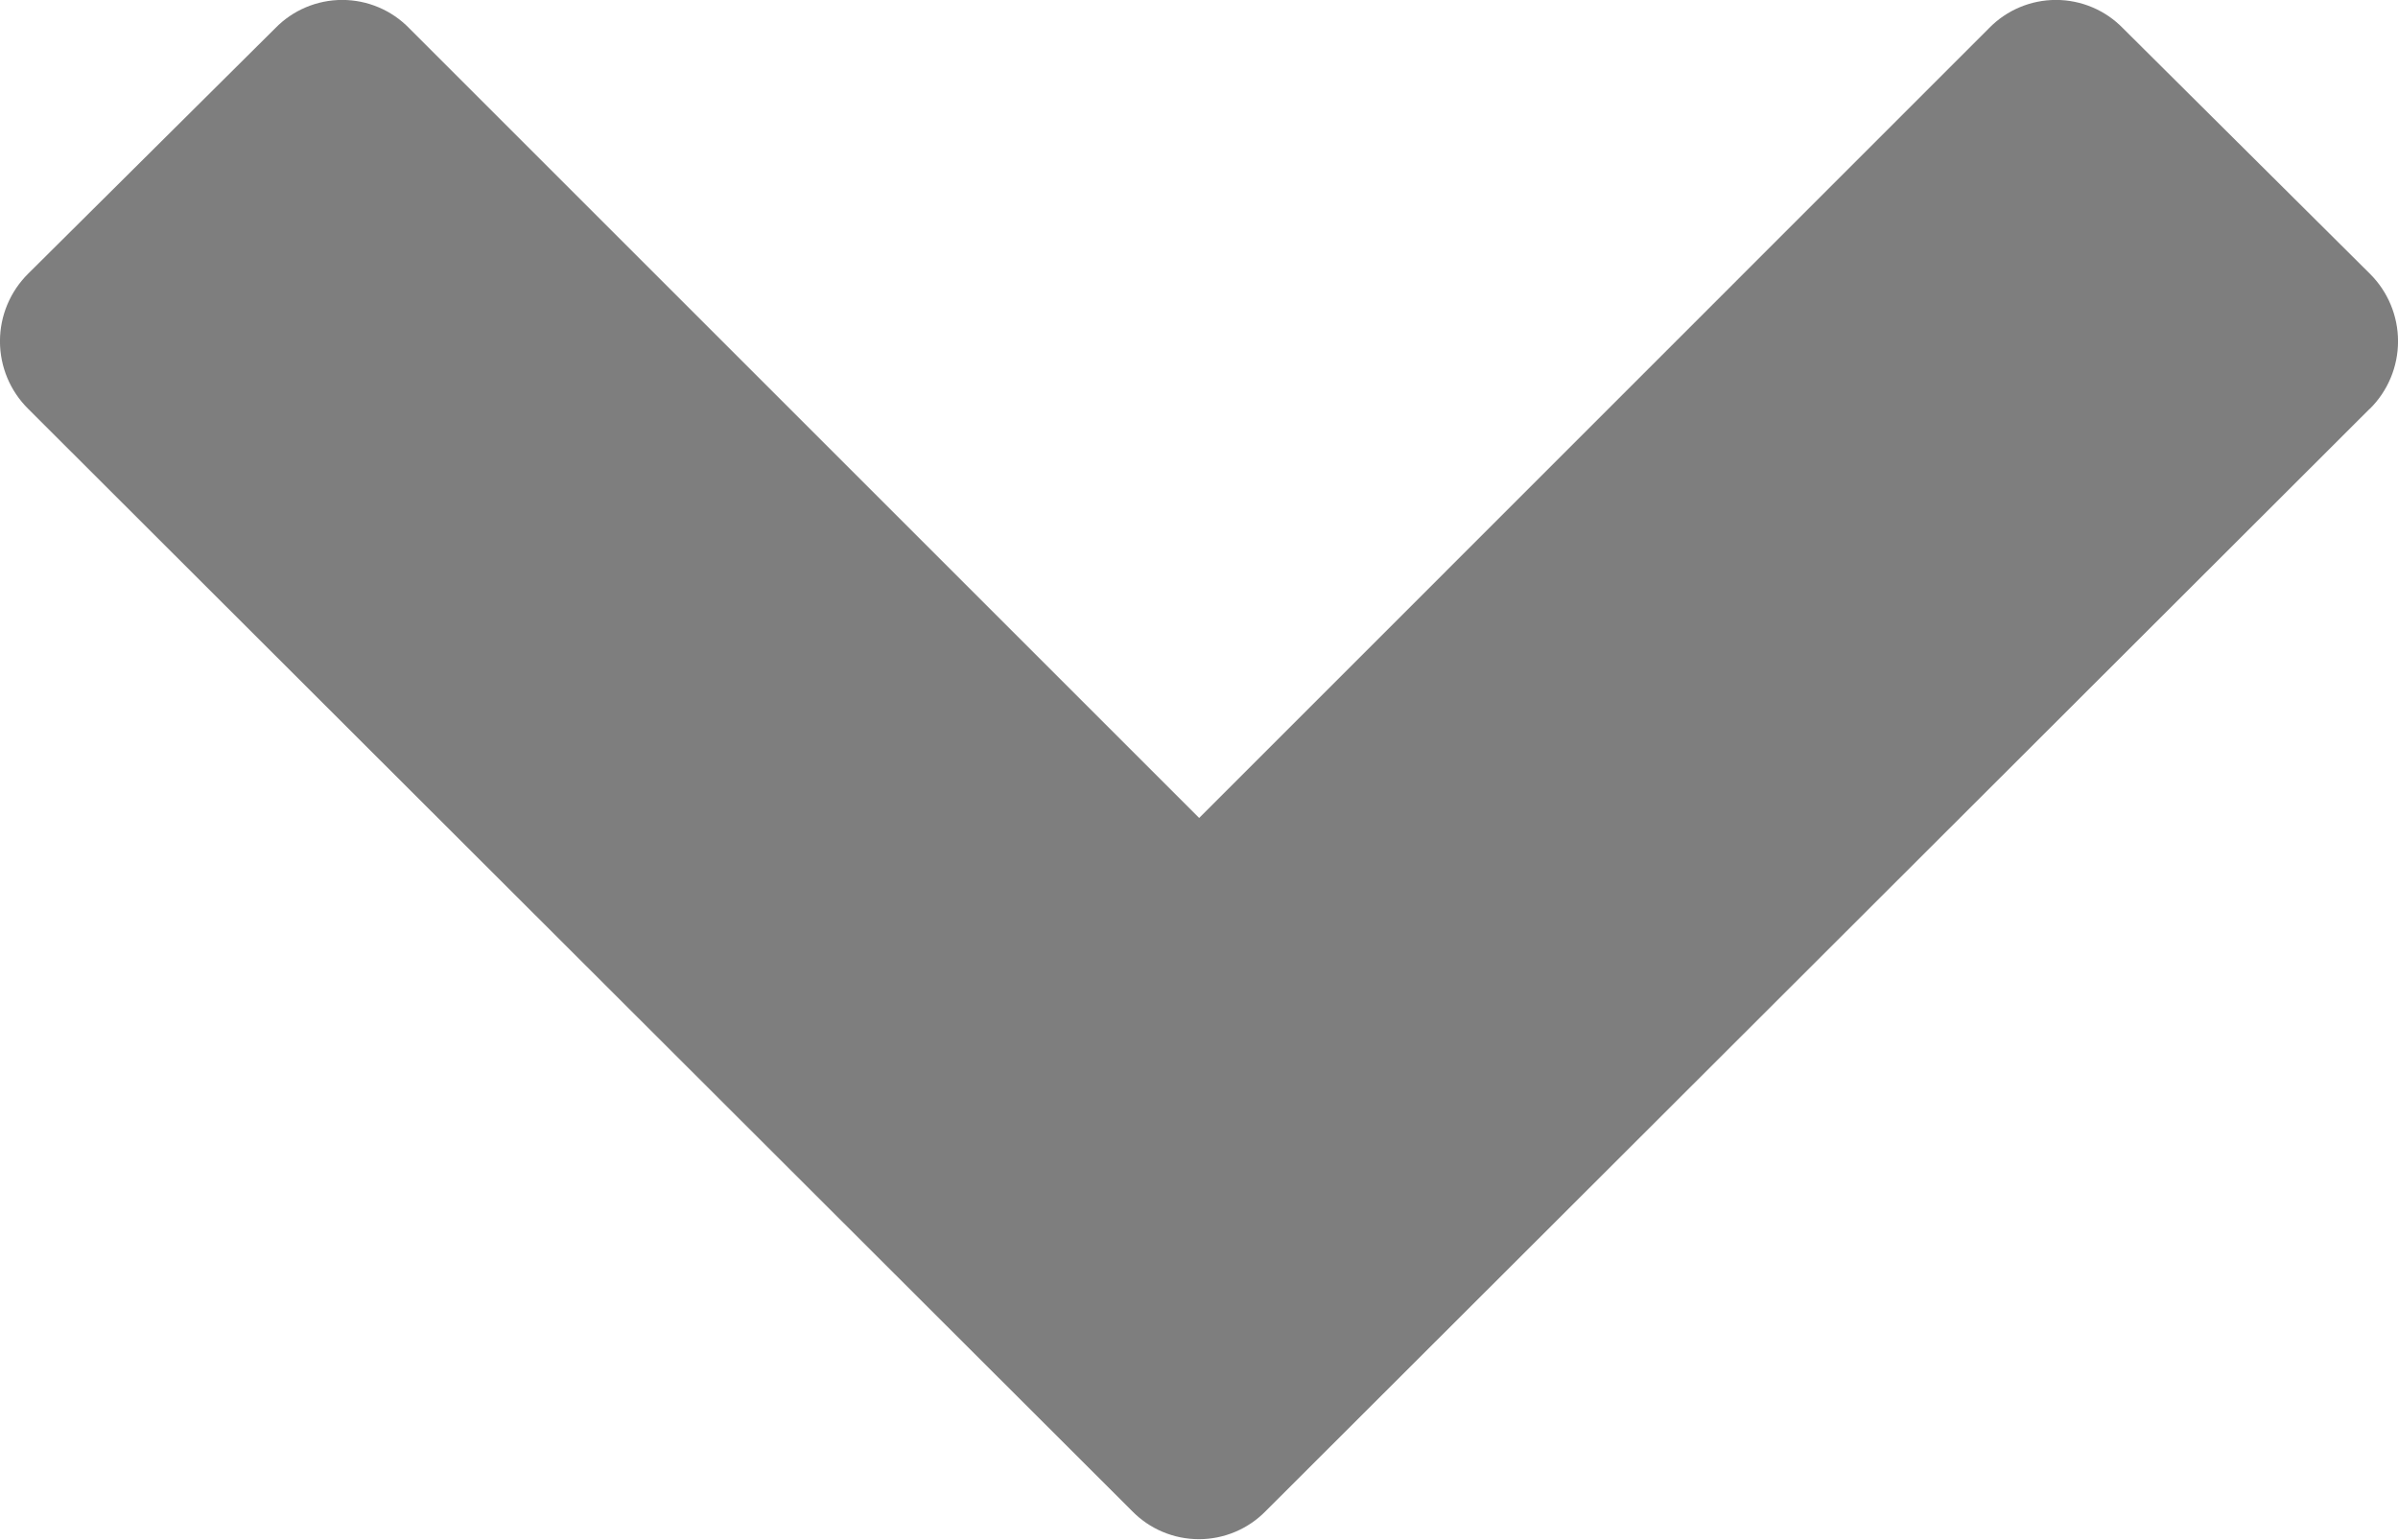
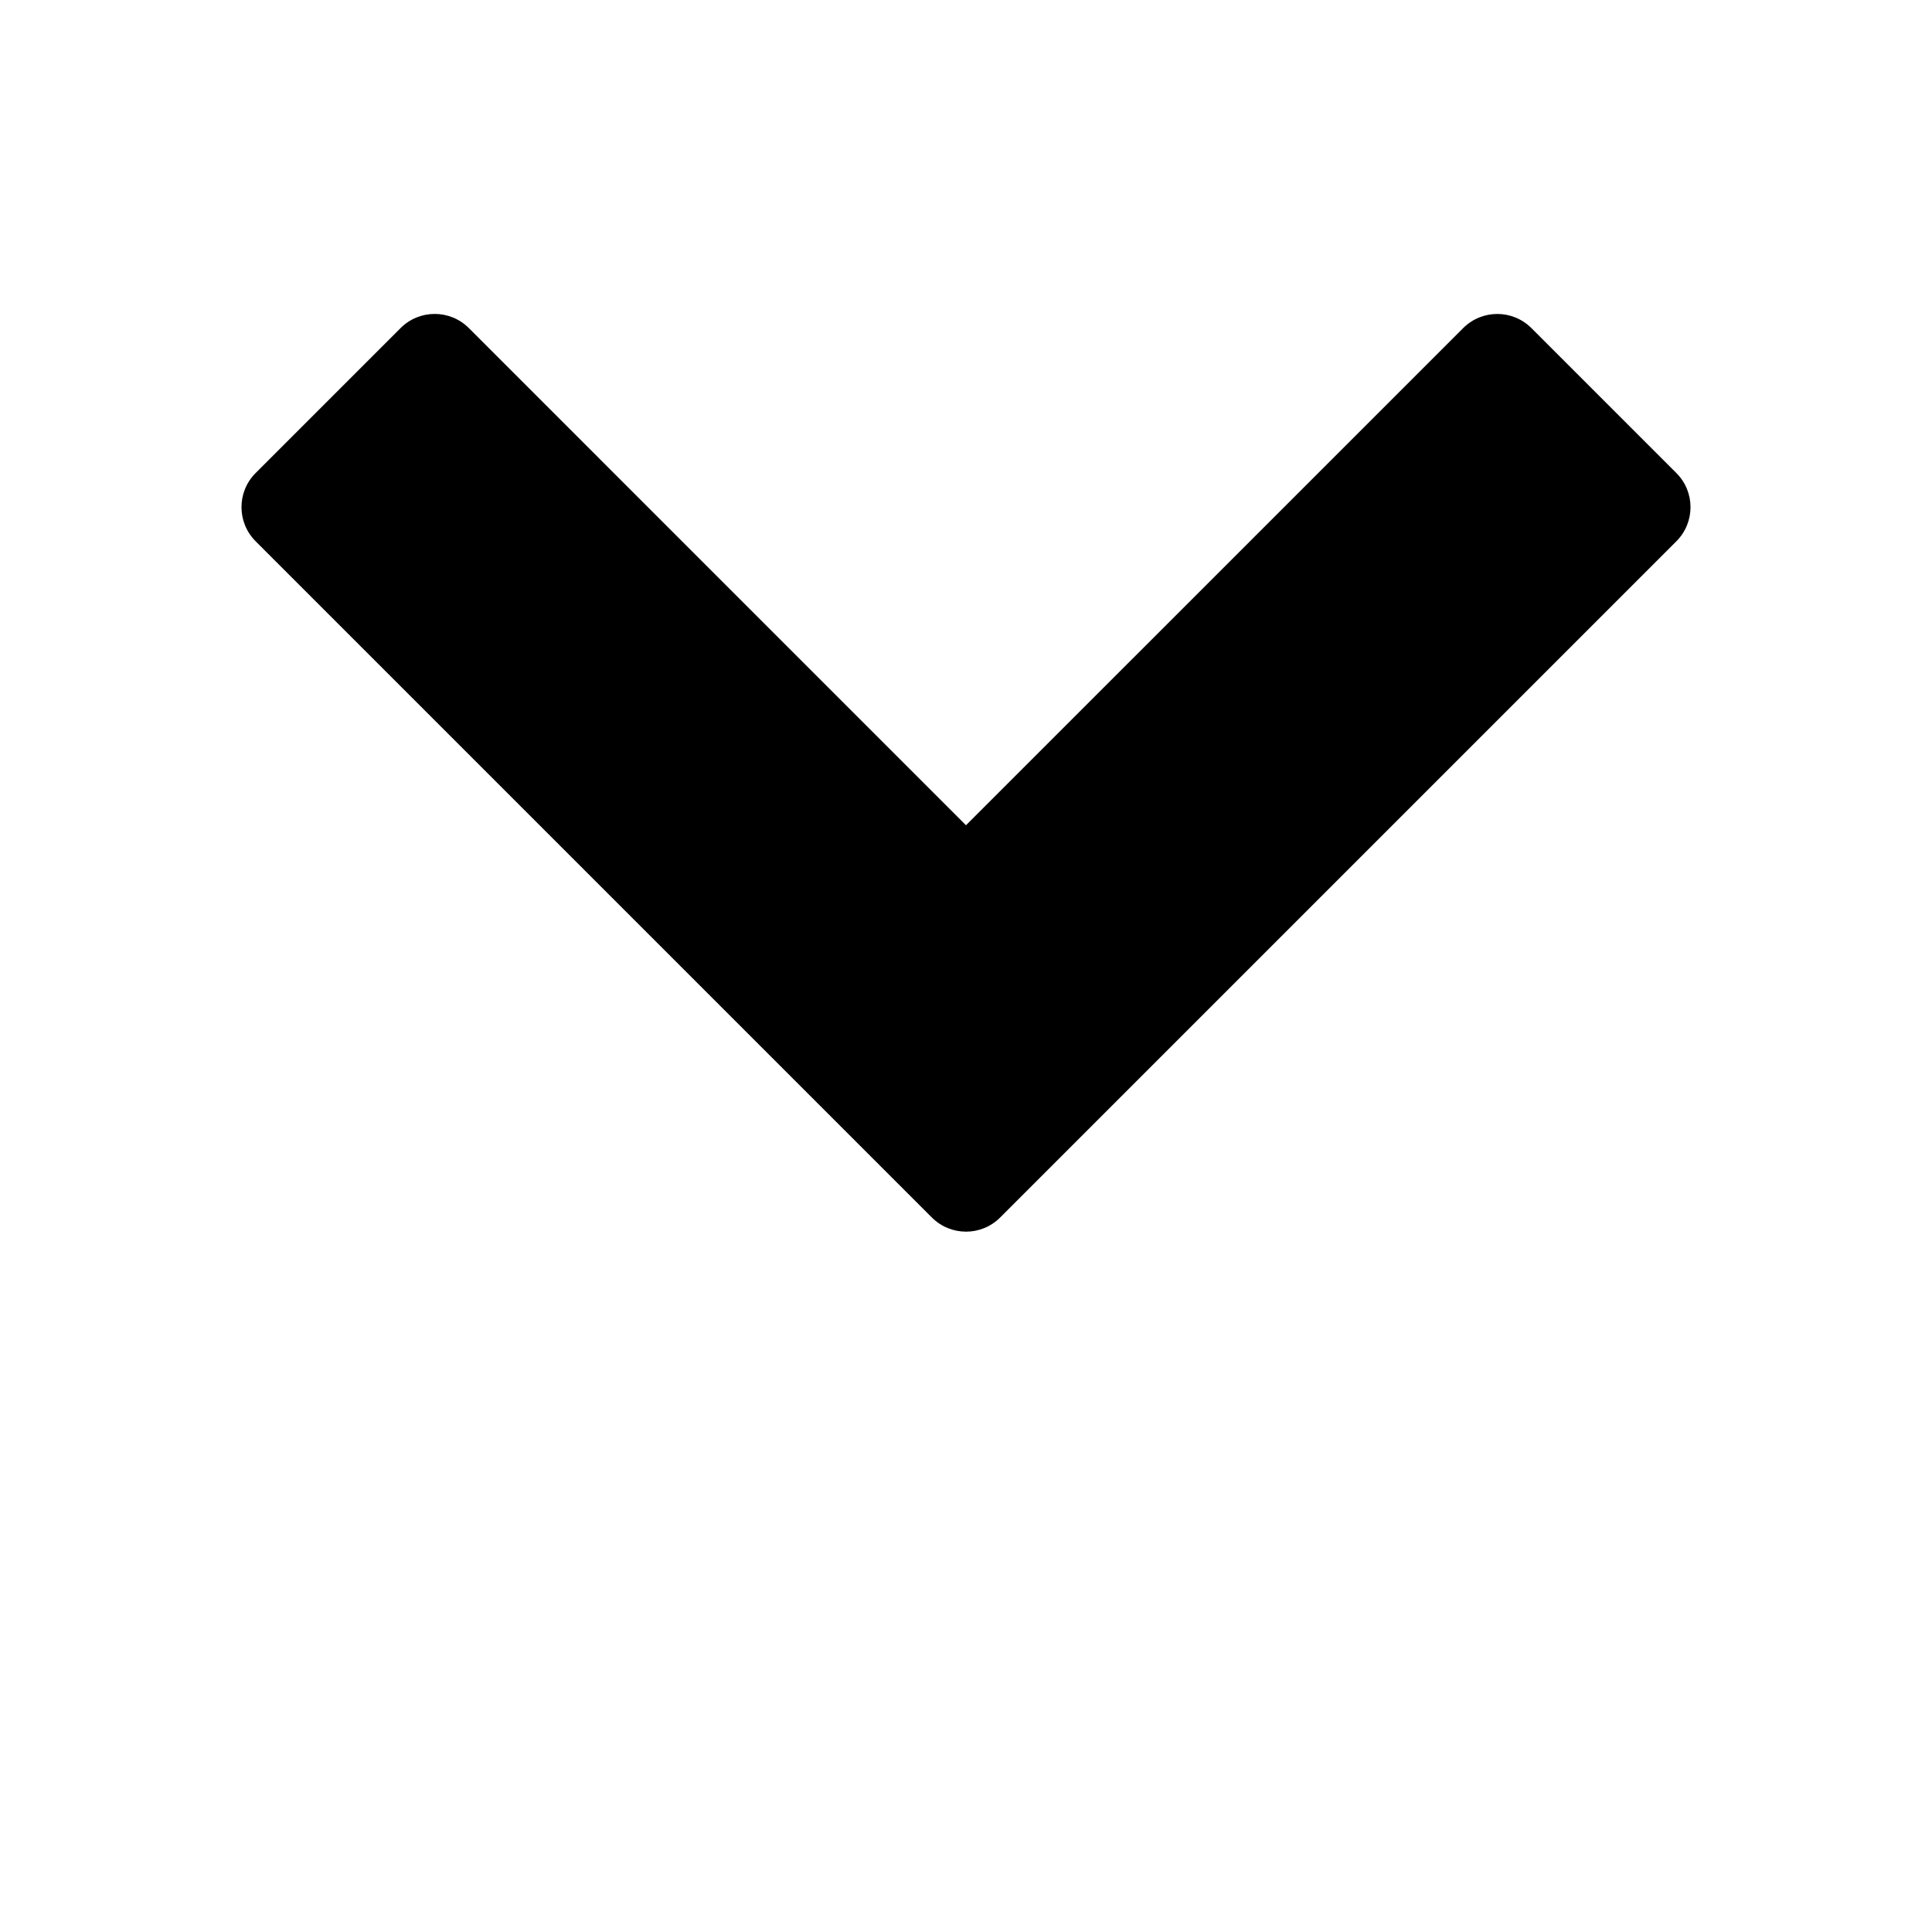
- <svg xmlns="http://www.w3.org/2000/svg" width="14.018" height="9" viewBox="0 0 14.018 9">
-   <path id="chevron-down" d="M14.415,8.384,7.963,14.828a.546.546,0,0,1-.783,0L.728,8.384a.556.556,0,0,1,0-.791L2.172,6.158a.546.546,0,0,1,.783,0l4.618,4.618L12.19,6.158a.546.546,0,0,1,.783,0l1.443,1.435a.556.556,0,0,1,0,.791Z" transform="translate(-0.563 -5.993)" fill="#707070" opacity="0.9" />
+ <svg xmlns="http://www.w3.org/2000/svg" width="700pt" height="700pt" version="1.1" viewBox="0 0 700 700">
+   <path d="m350 446.25c-4.481 0-8.961-1.715-12.371-5.129l-245-245c-6.844-6.844-6.844-17.902 0-24.746l52.5-52.5c6.844-6.844 17.902-6.844 24.746 0l180.12 180.13 180.13-180.12c6.844-6.844 17.902-6.844 24.746 0l52.5 52.5c6.844 6.844 6.844 17.902 0 24.746l-245 245c-3.414 3.41-7.894 5.125-12.375 5.125z" />
</svg>
